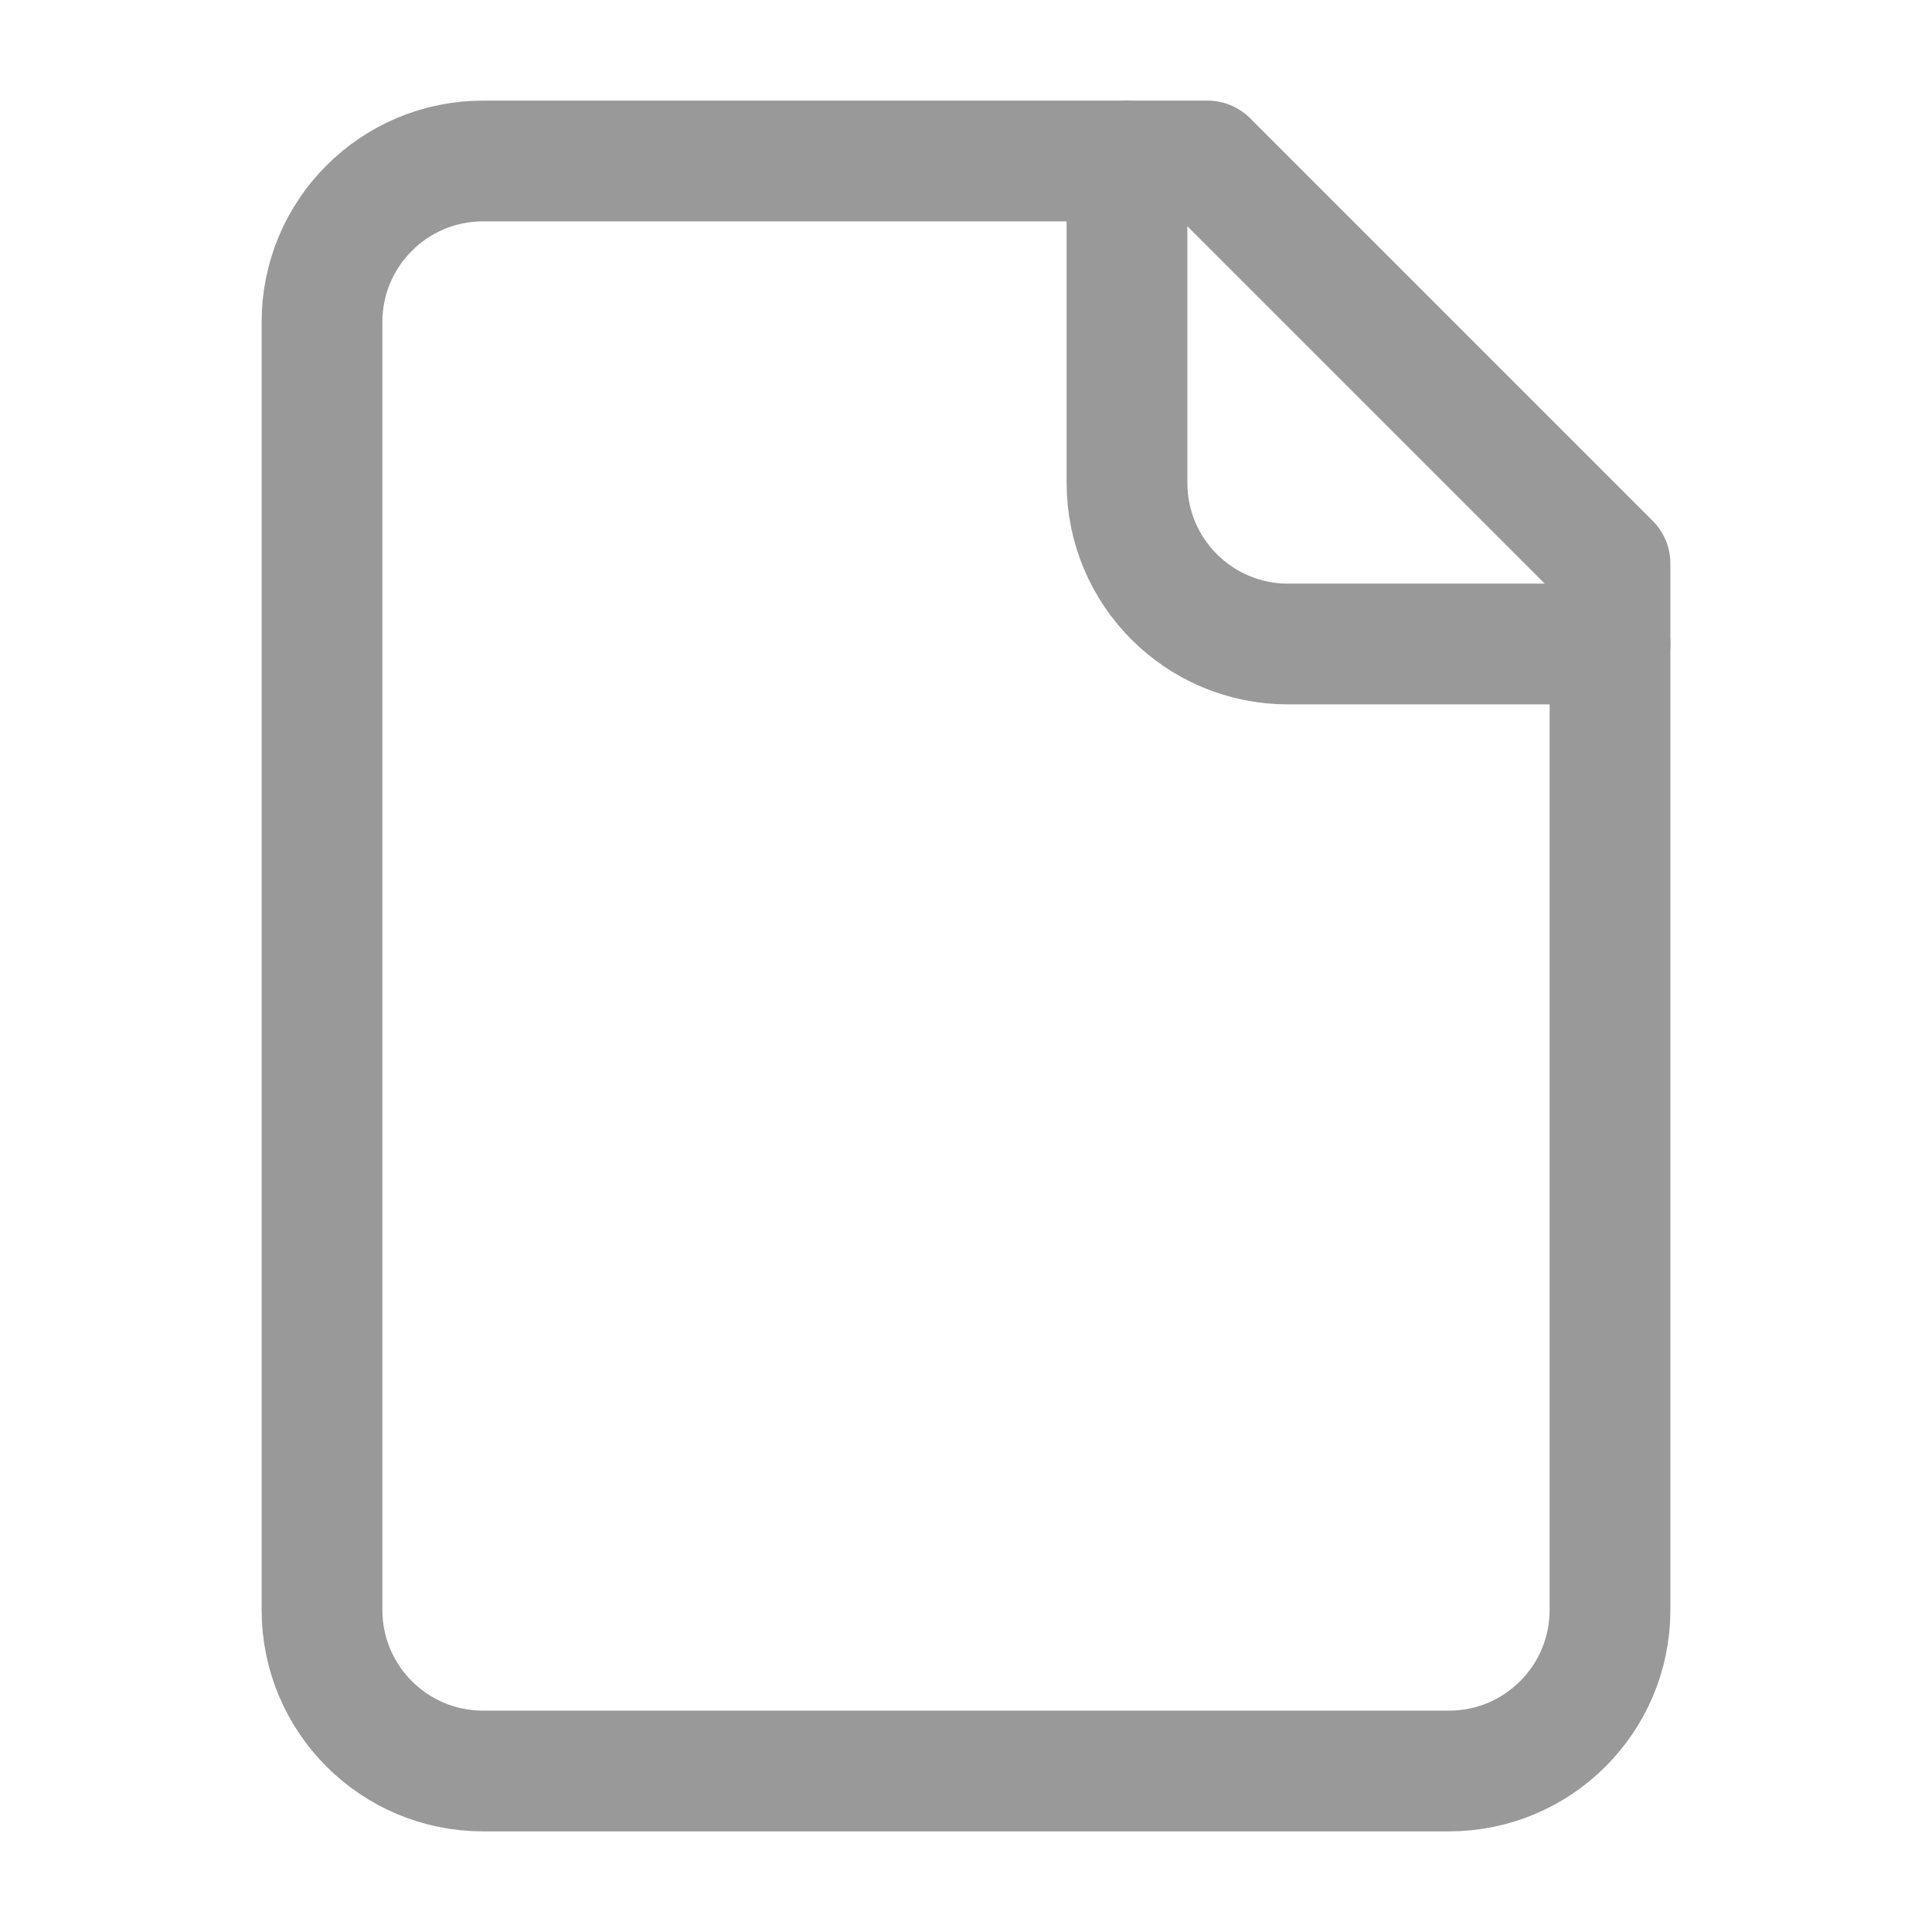
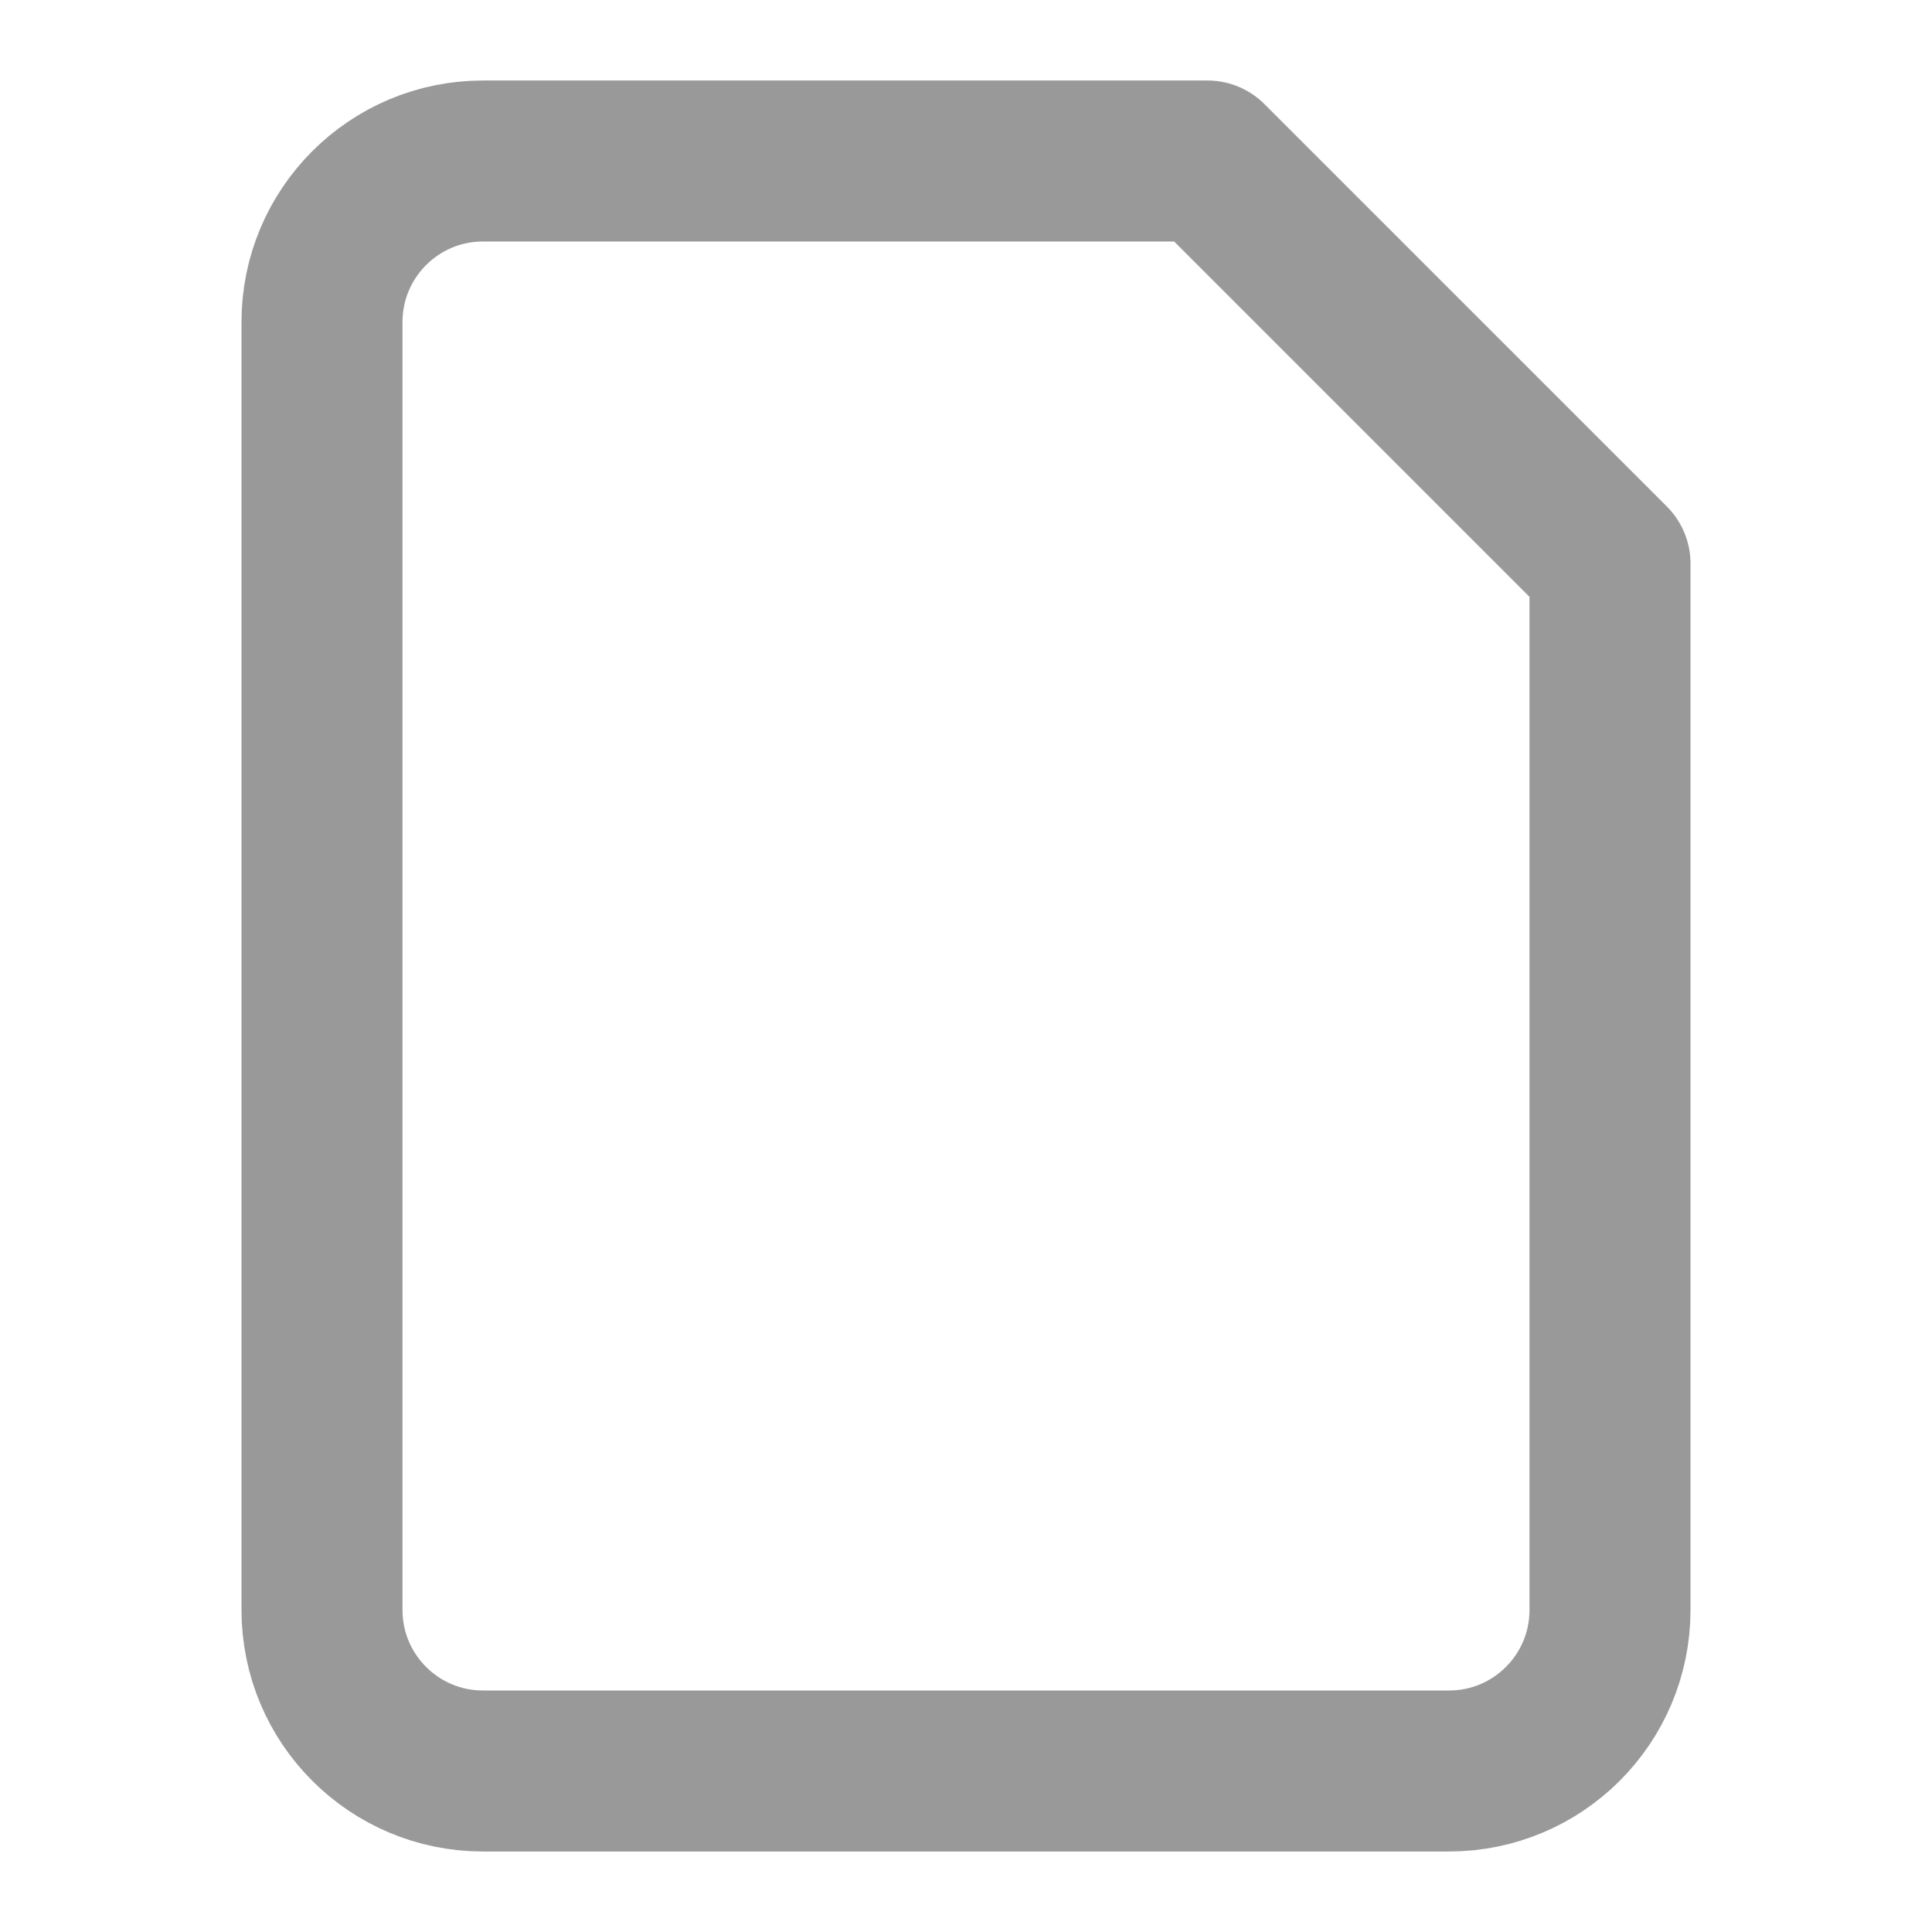
- <svg xmlns="http://www.w3.org/2000/svg" width="16" height="16" fill="none" stroke="#999" stroke-linecap="round" stroke-linejoin="round" stroke-width="1.5" viewBox="0 0 24 24">
+ <svg xmlns="http://www.w3.org/2000/svg" width="16" height="16" fill="none" stroke="#999" stroke-linecap="round" stroke-linejoin="round" stroke-width="2" viewBox="0 0 24 24">
  <path d="M15 2H6a2 2 0 00-2 2v16a2 2 0 002 2h12a2 2 0 002-2V7Z" />
-   <path d="M14 2v4a2 2 0 002 2h4" />
</svg>
